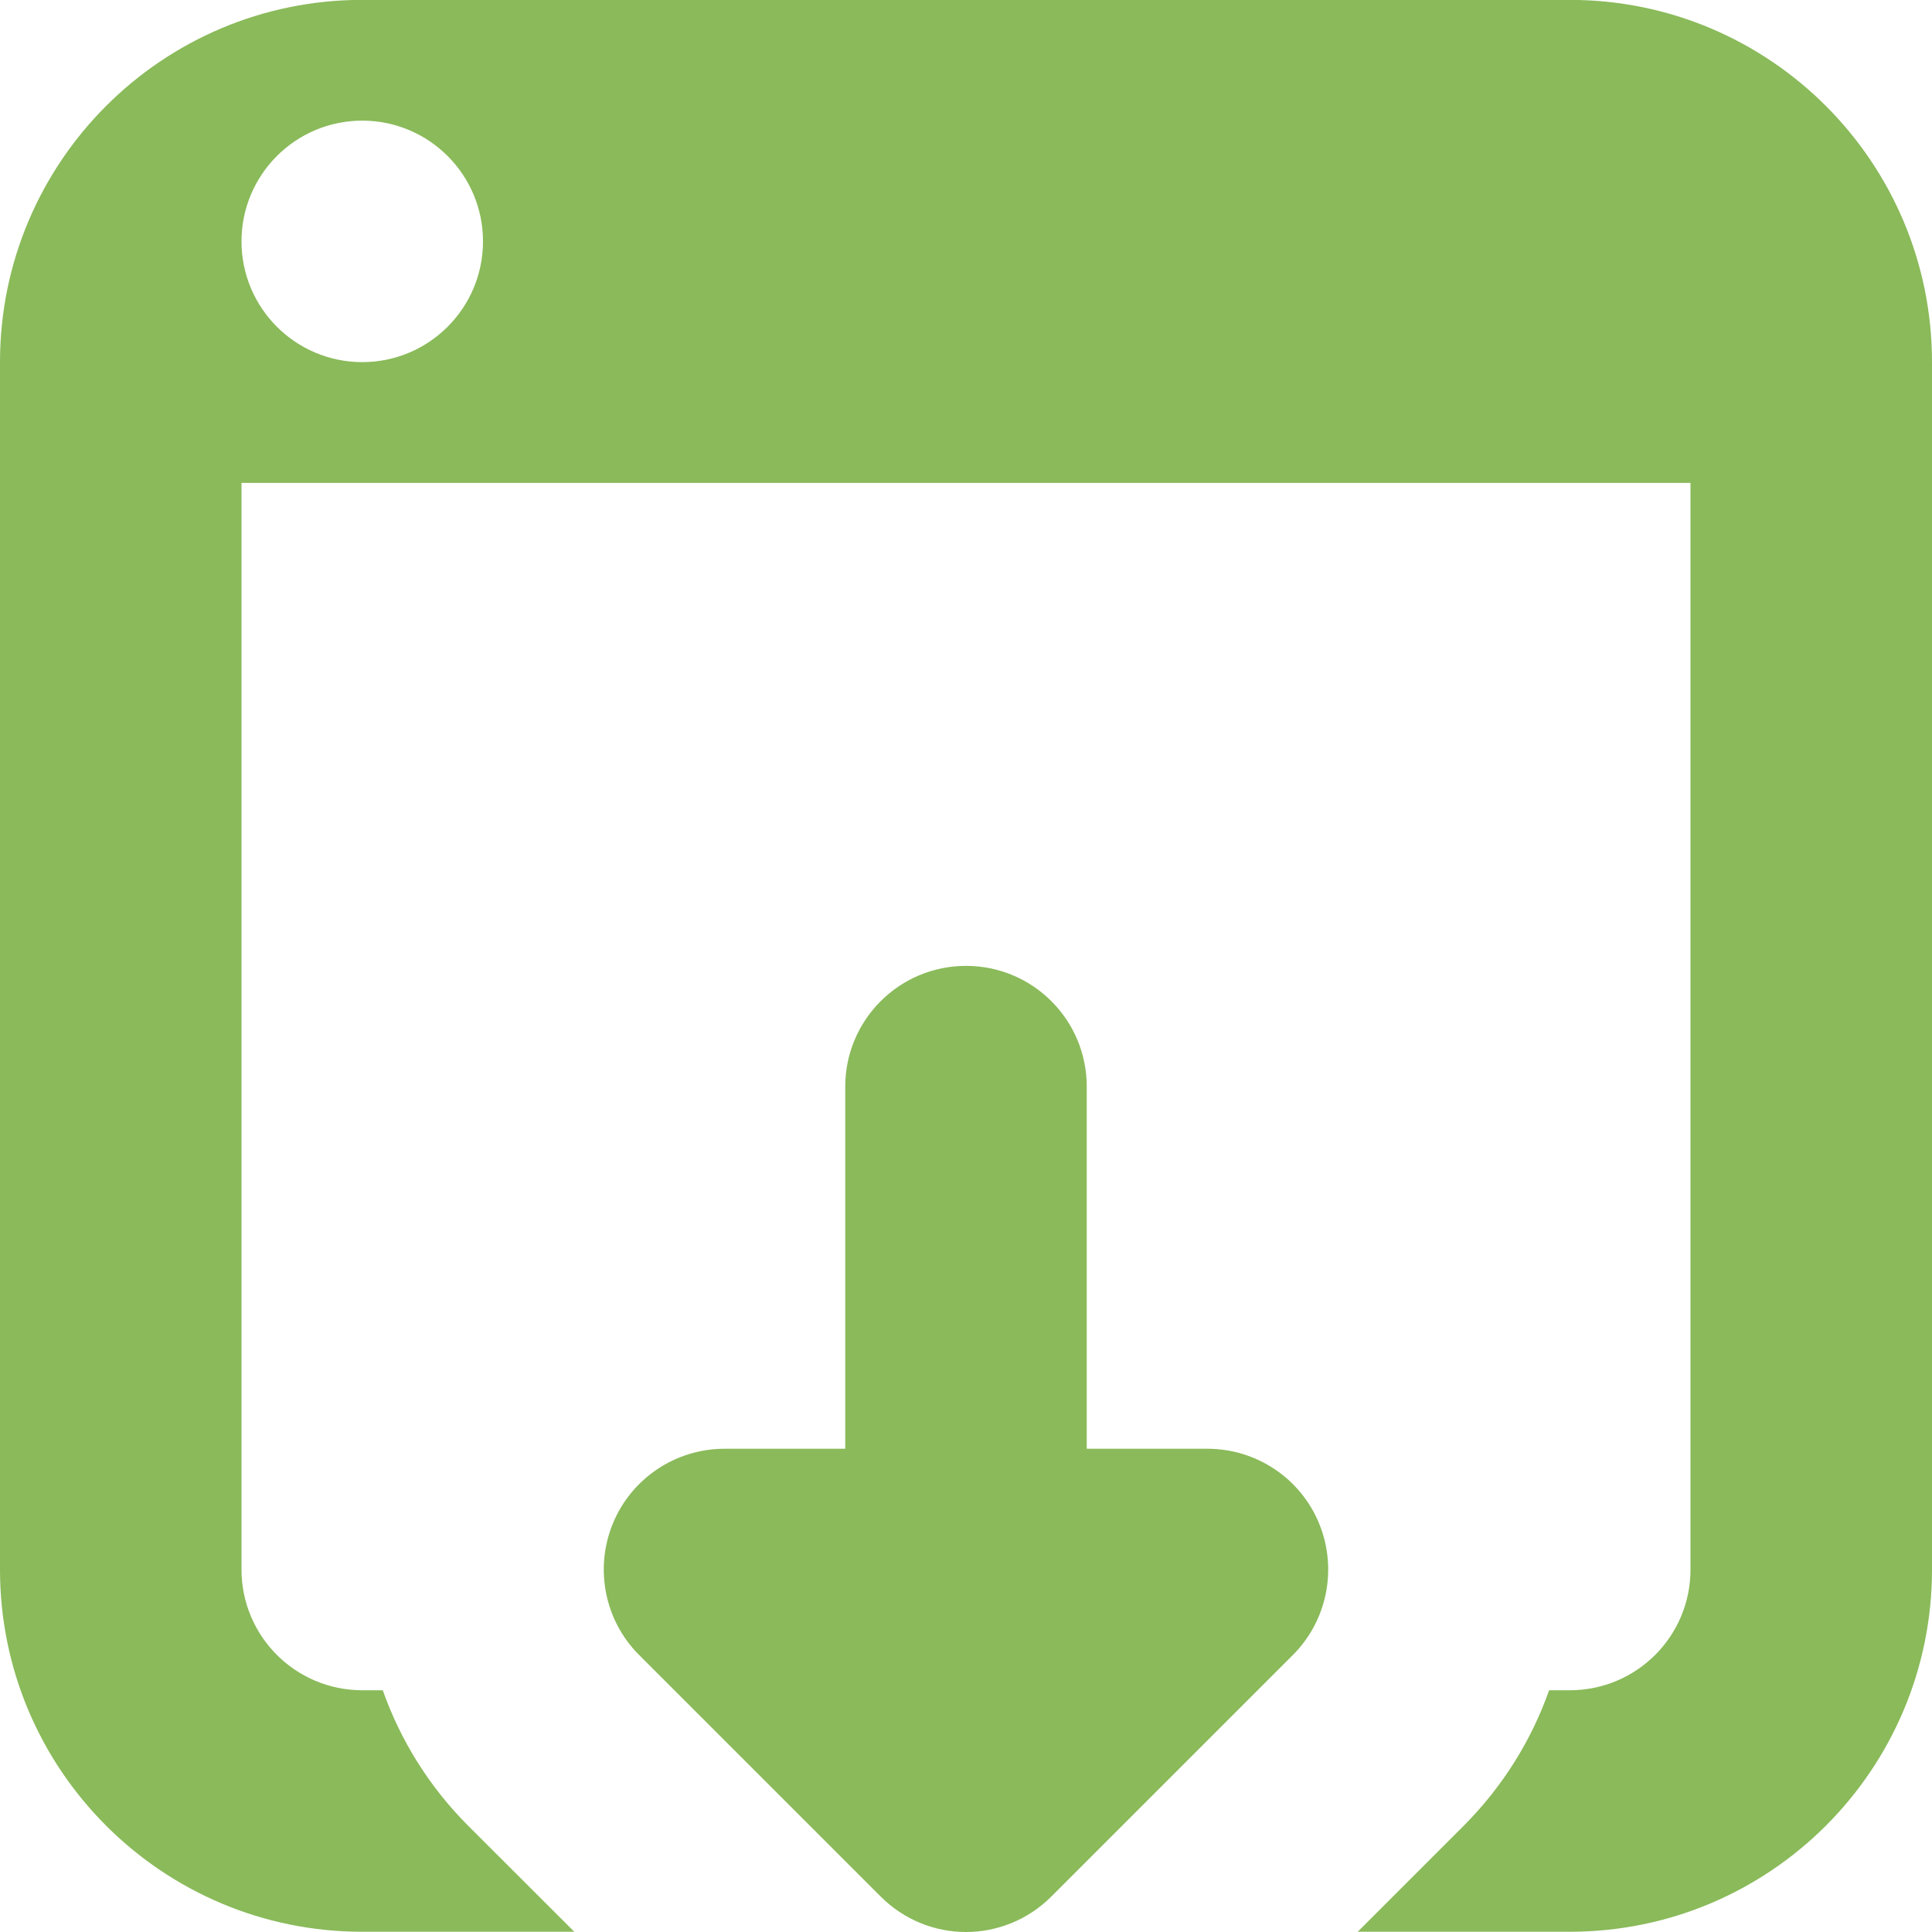
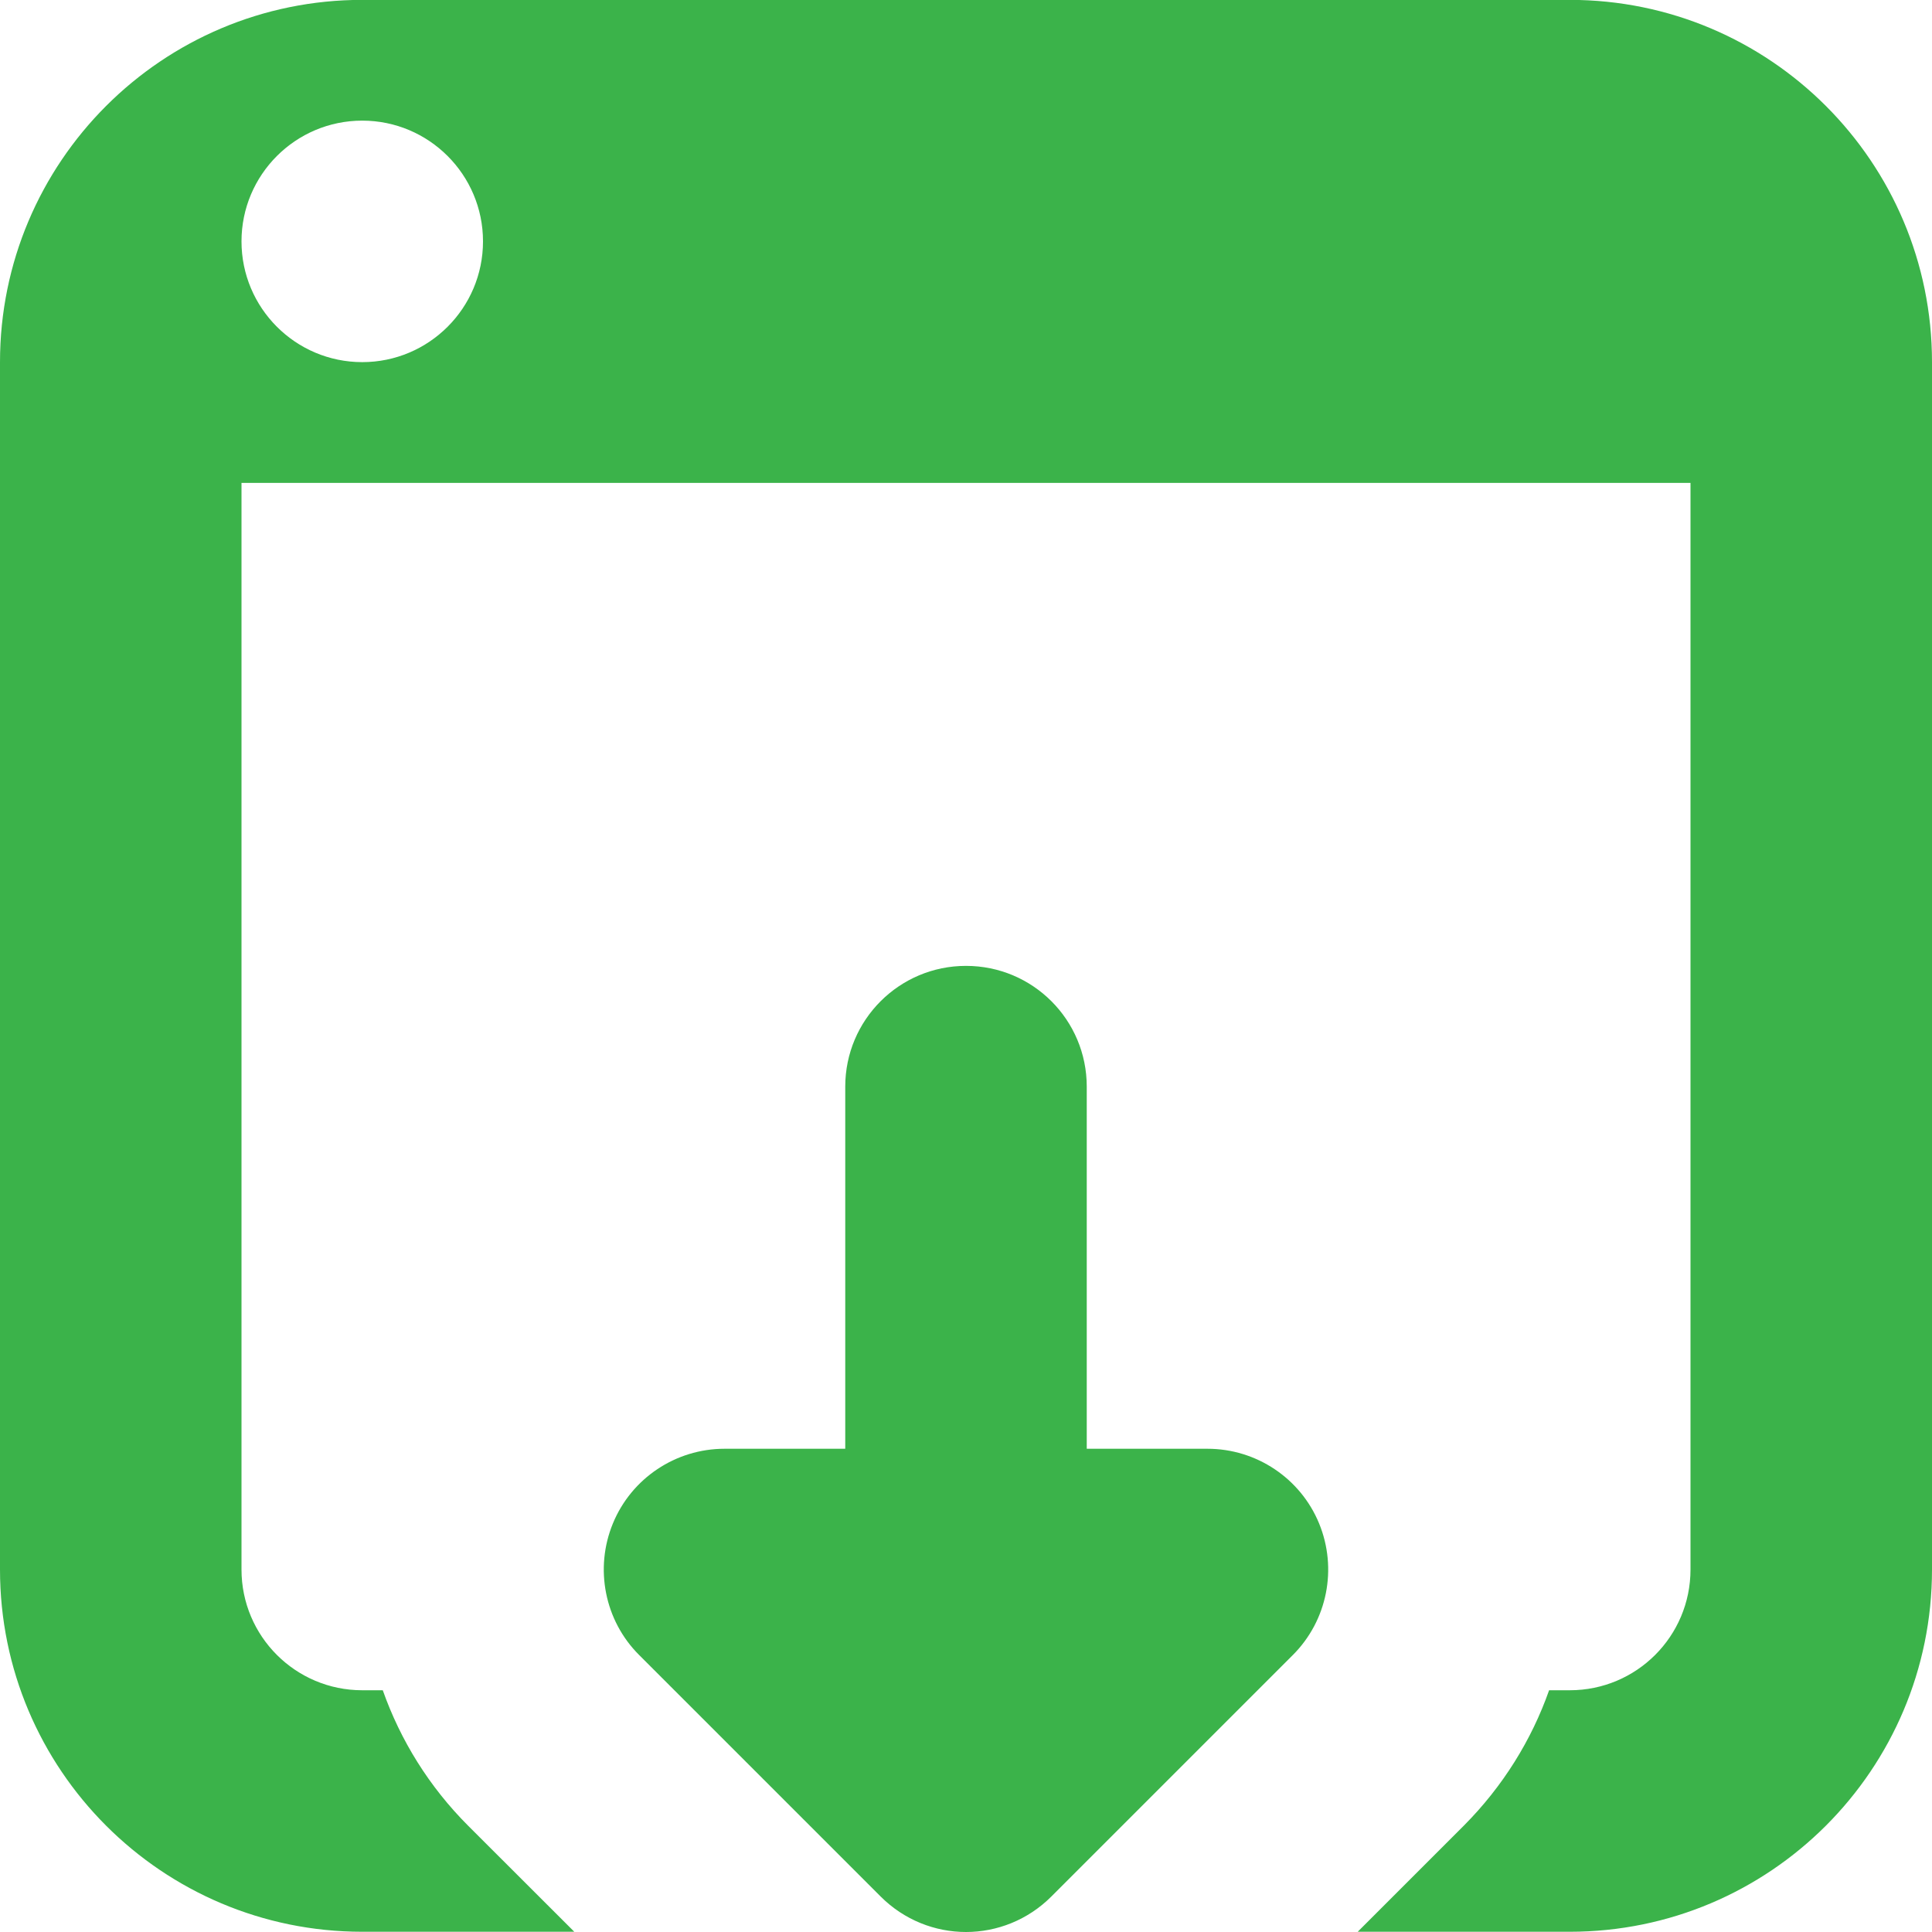
- <svg xmlns="http://www.w3.org/2000/svg" version="1.1" id="Layer_1" x="0px" y="0px" width="48px" height="48px" viewBox="0 0 48 48" enable-background="new 0 0 16 16" xml:space="preserve" fill="#8aba5a">
+ <svg xmlns="http://www.w3.org/2000/svg" version="1.1" id="Layer_1" x="0px" y="0px" width="48px" height="48px" viewBox="0 0 48 48" enable-background="new 0 0 16 16" xml:space="preserve" fill="#3bb34a">
  <path d="M 48.00,38.994c0.00,4.971-4.029,9.00-9.00,9.00l-5.268,0.00 l 2.64-2.64 c 0.966-0.972, 1.68-2.124, 2.115-3.36L39.00,41.994 c 1.659,0.00, 3.00-1.341, 3.00-3.00L42.00,11.997 L6.00,11.997 l0.00,26.997 c0.00,1.659, 1.344,3.00, 3.00,3.00l0.51,0.00 c 0.438,1.242, 1.152,2.397, 2.124,3.369l 2.634,2.631L9.00,47.994 c-4.971,0.00-9.00-4.029-9.00-9.00L0.00,8.997 c0.00-4.971, 4.029-9.00, 9.00-9.00l30.00,0.00 c 4.971,0.00, 9.00,4.029, 9.00,9.00L48.00,38.994 z M 9.00,2.997c-1.656,0.00-3.00,1.344-3.00,3.00s 1.344,3.00, 3.00,3.00s 3.00-1.344, 3.00-3.00S 10.656,2.997, 9.00,2.997z M 18.00,35.994l3.00,0.00 L21.00,26.997 c0.00-1.659, 1.344-3.00, 3.00-3.00 c 1.659,0.00, 3.00,1.341, 3.00,3.00l0.00,8.997 l3.00,0.00 c 1.212,0.00, 2.31,0.732, 2.772,1.854c 0.462,1.125, 0.204,2.415-0.651,3.27l-6.00,6.00C 25.536,47.703, 24.768,48.00, 24.00,48.00 s-1.536-0.297-2.121-0.882l-6.00-6.00c-0.858-0.855-1.113-2.151-0.651-3.27C 15.69,36.726, 16.788,35.994, 18.00,35.994z" />
</svg>
